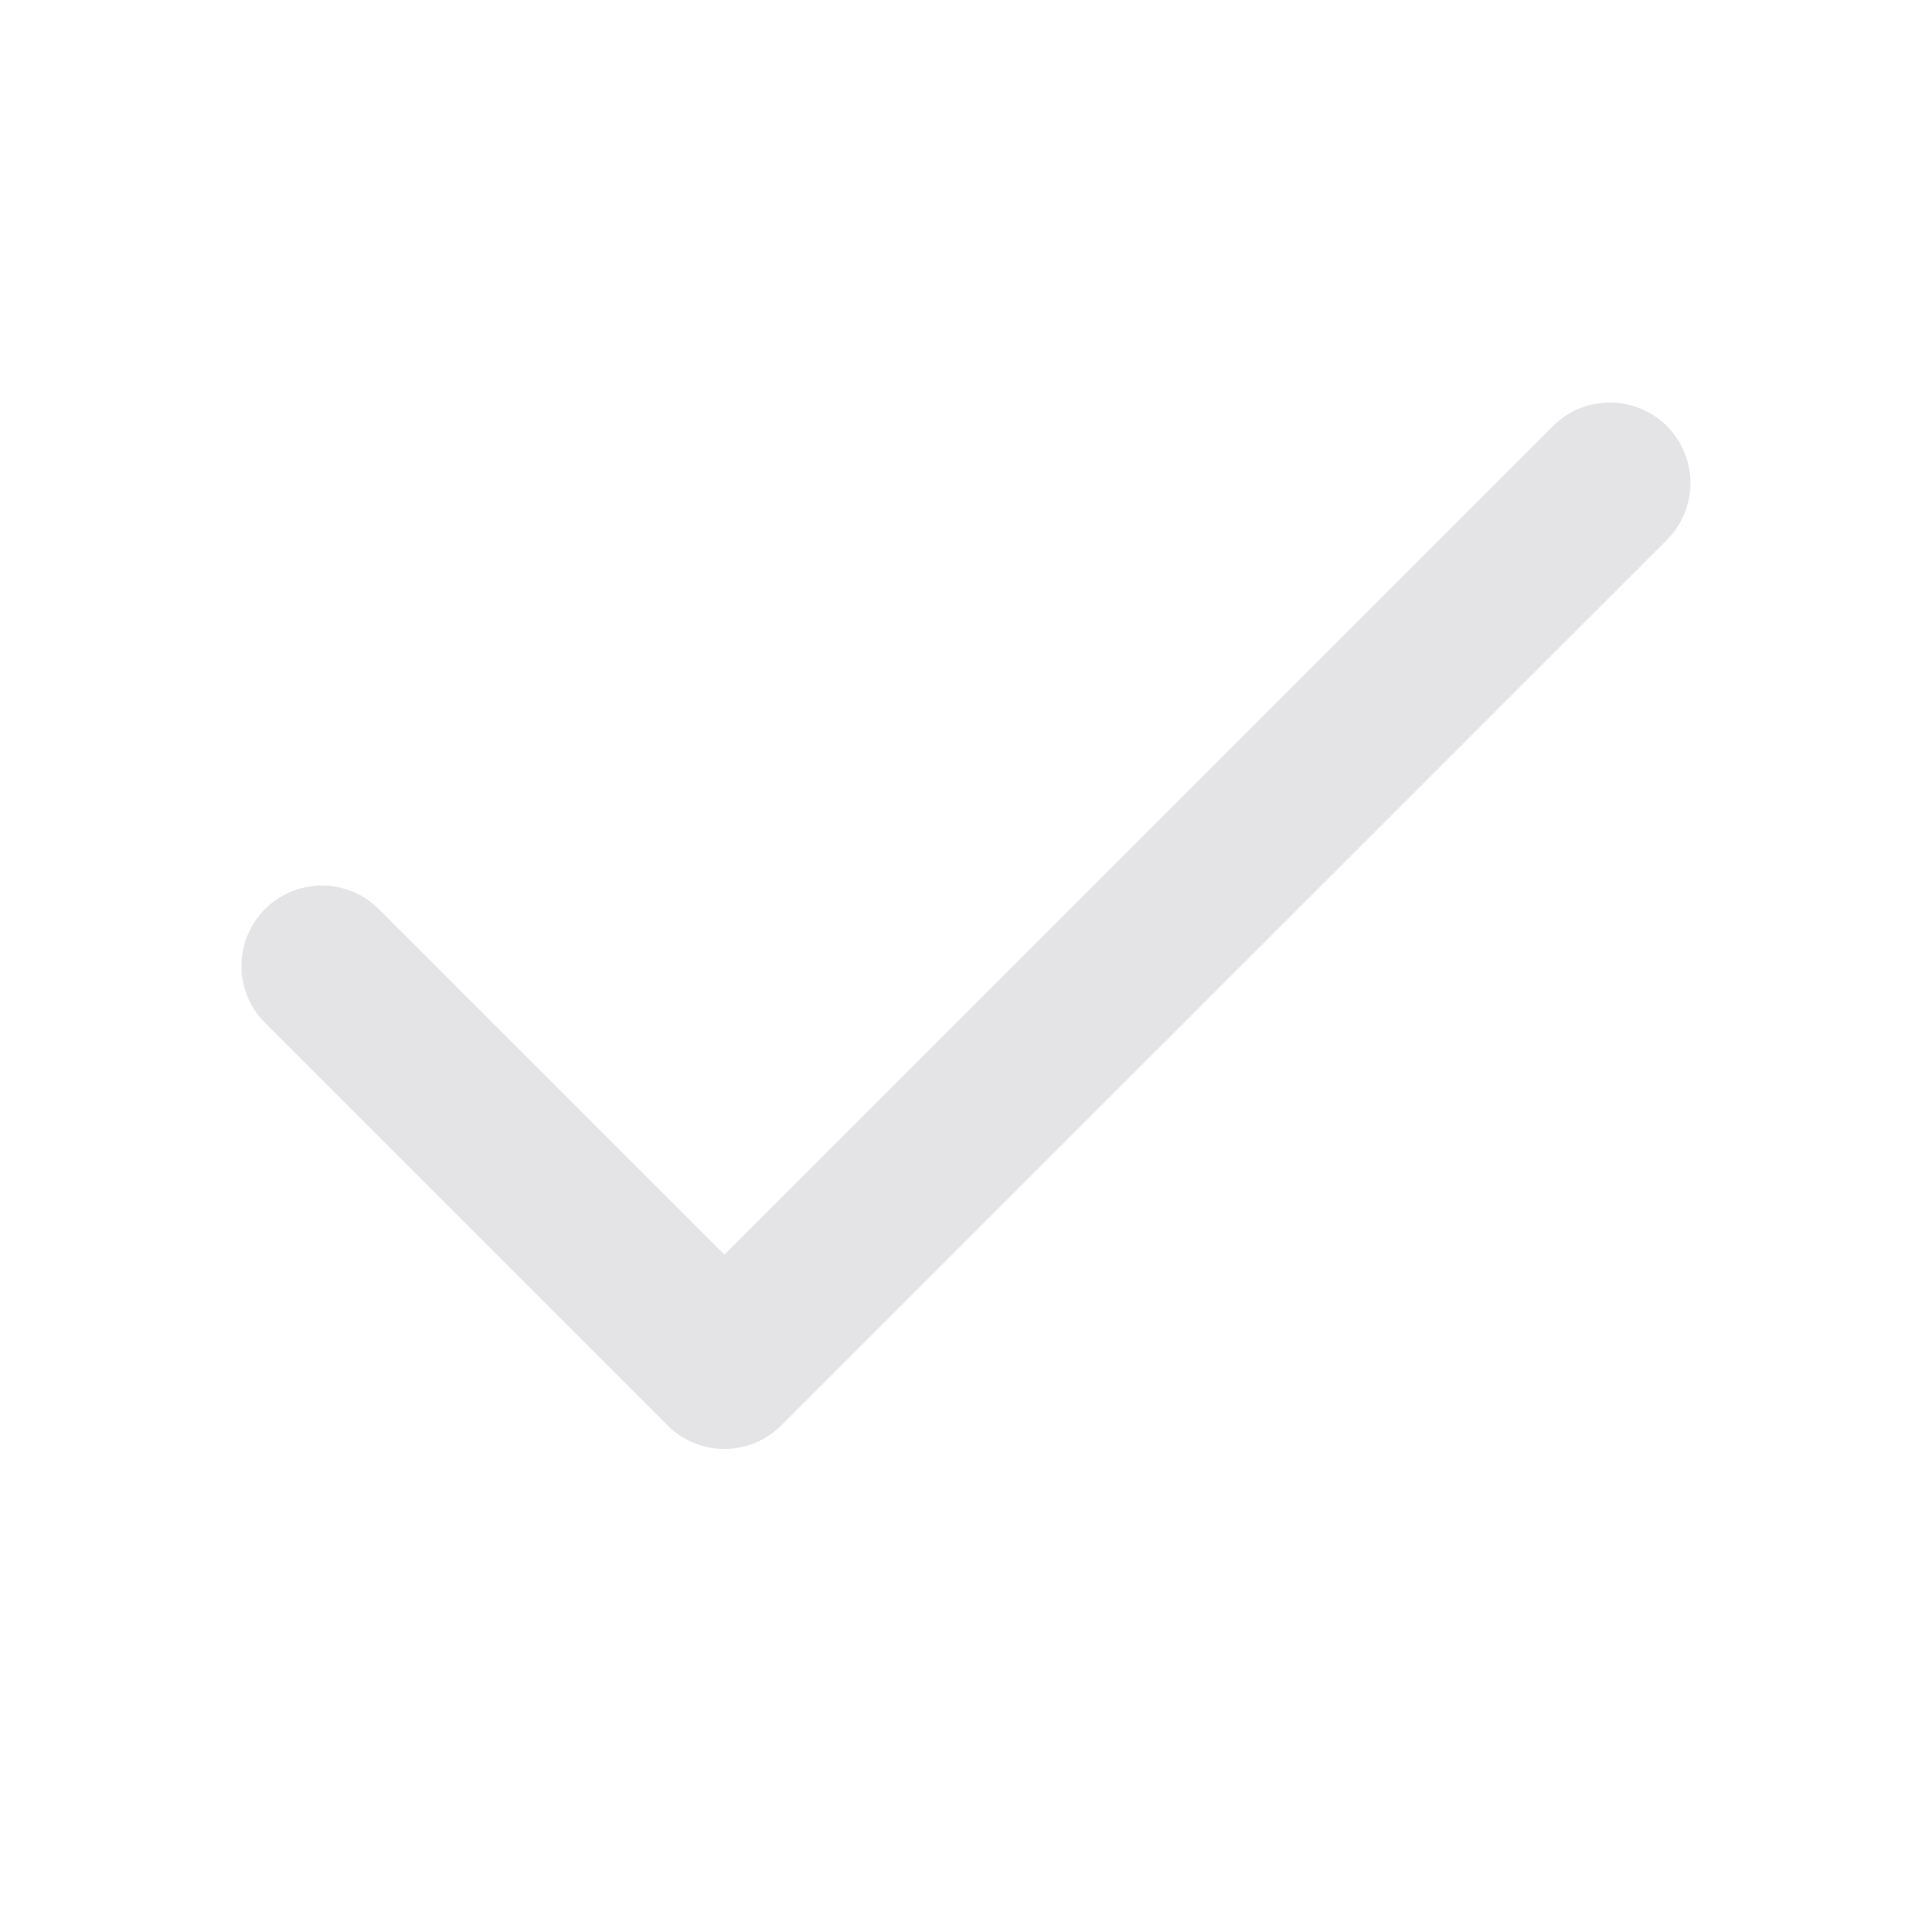
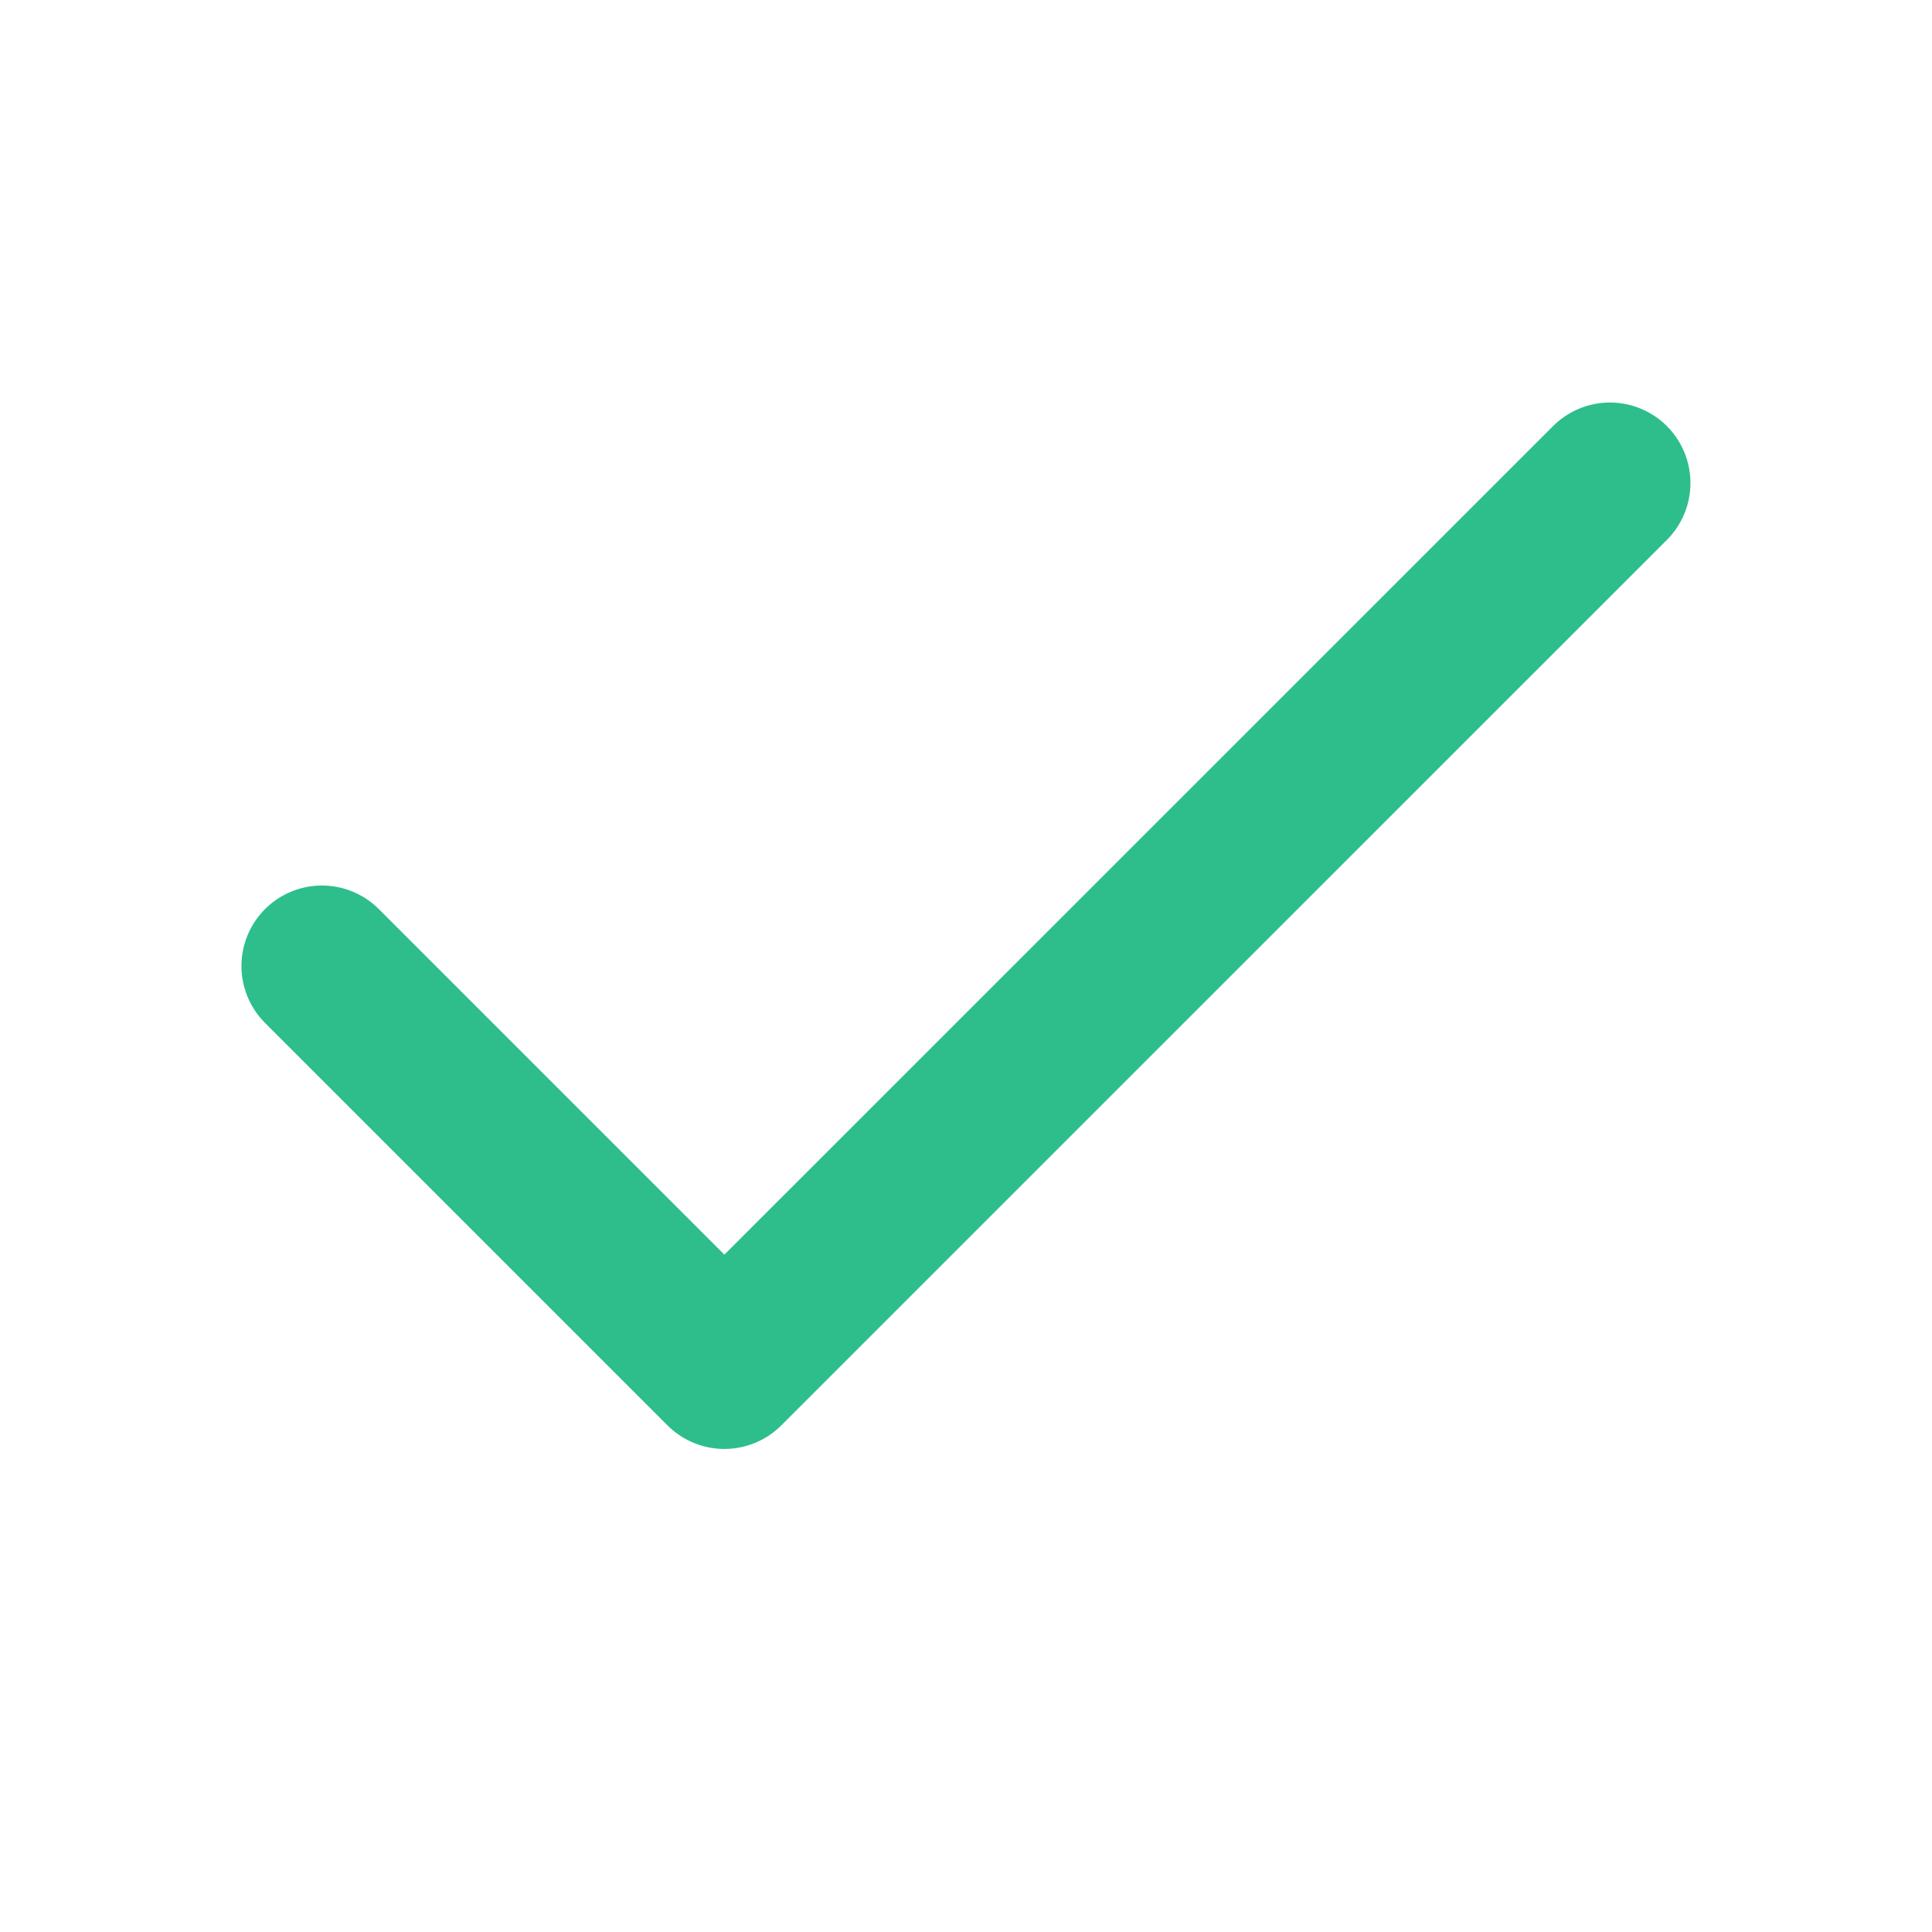
<svg xmlns="http://www.w3.org/2000/svg" width="16" height="16" viewBox="0 0 16 16" fill="none">
-   <path d="M13.333 4L5.999 11.333L2.666 8" stroke="#E4E4E7" stroke-width="1.333" stroke-linecap="round" stroke-linejoin="round" />
+   <path d="M13.333 4L5.999 11.333L2.666 8" stroke="#2DBE8C" stroke-width="1.333" stroke-linecap="round" stroke-linejoin="round" />
</svg>
